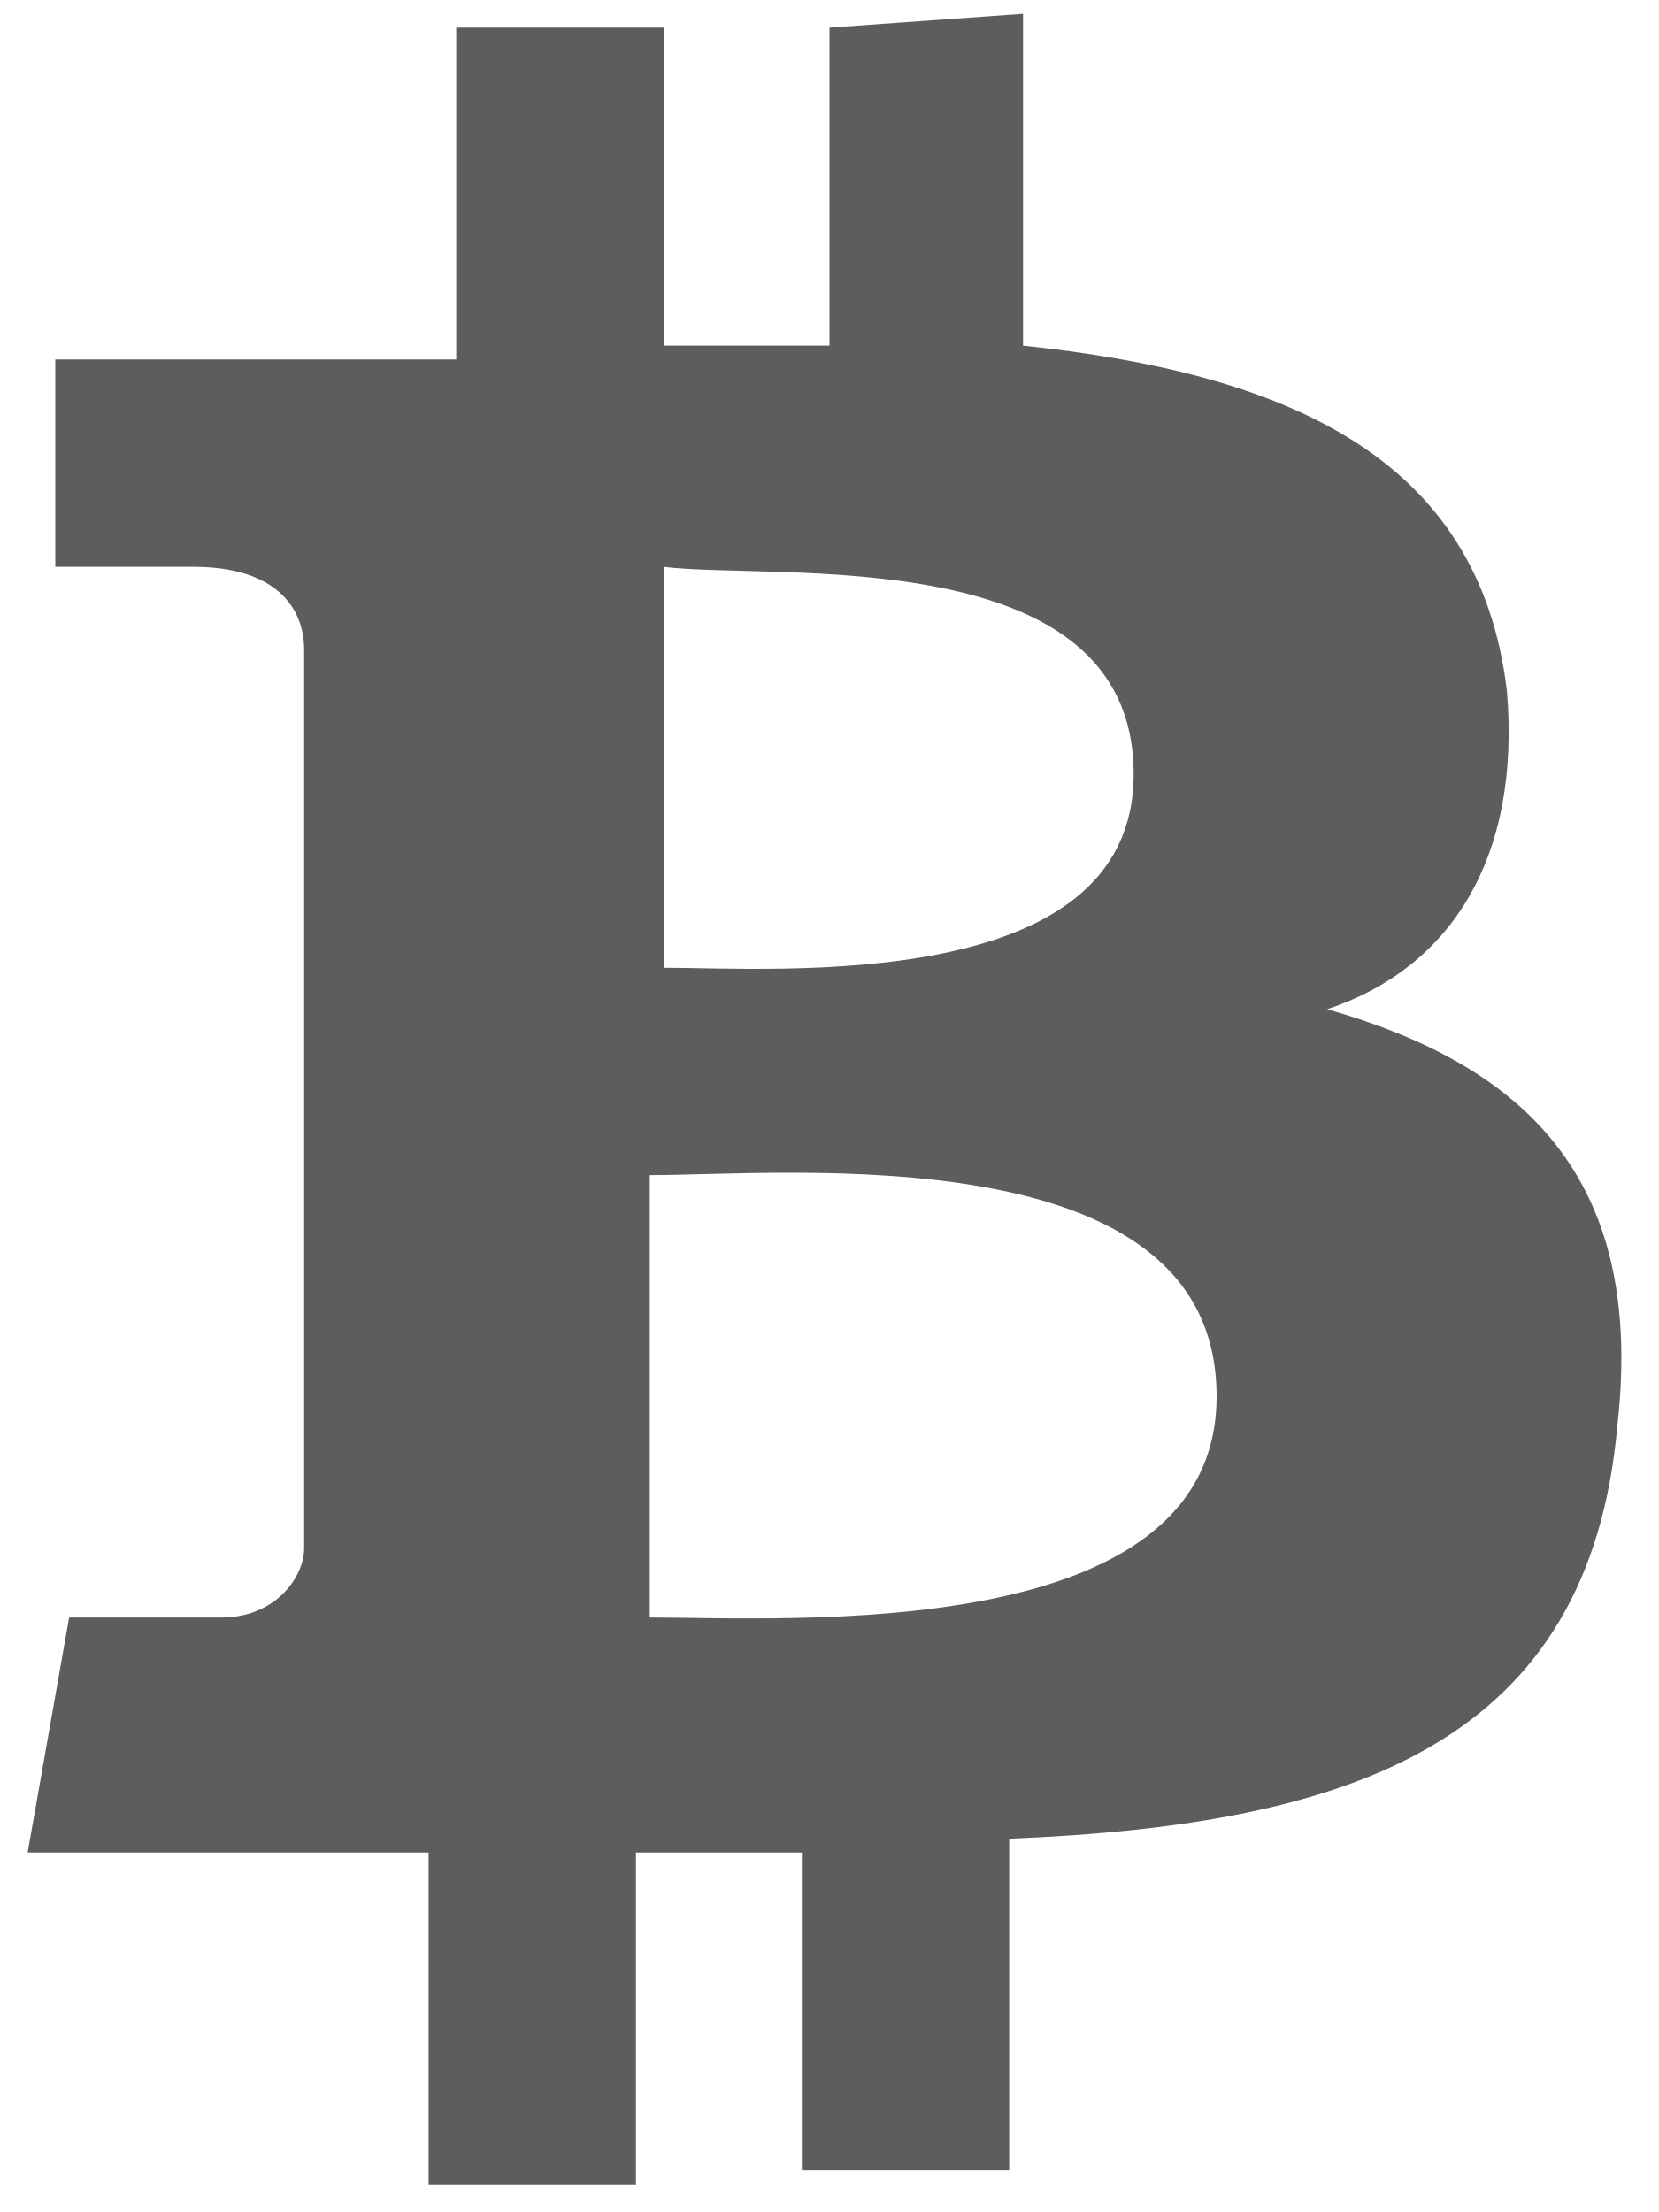
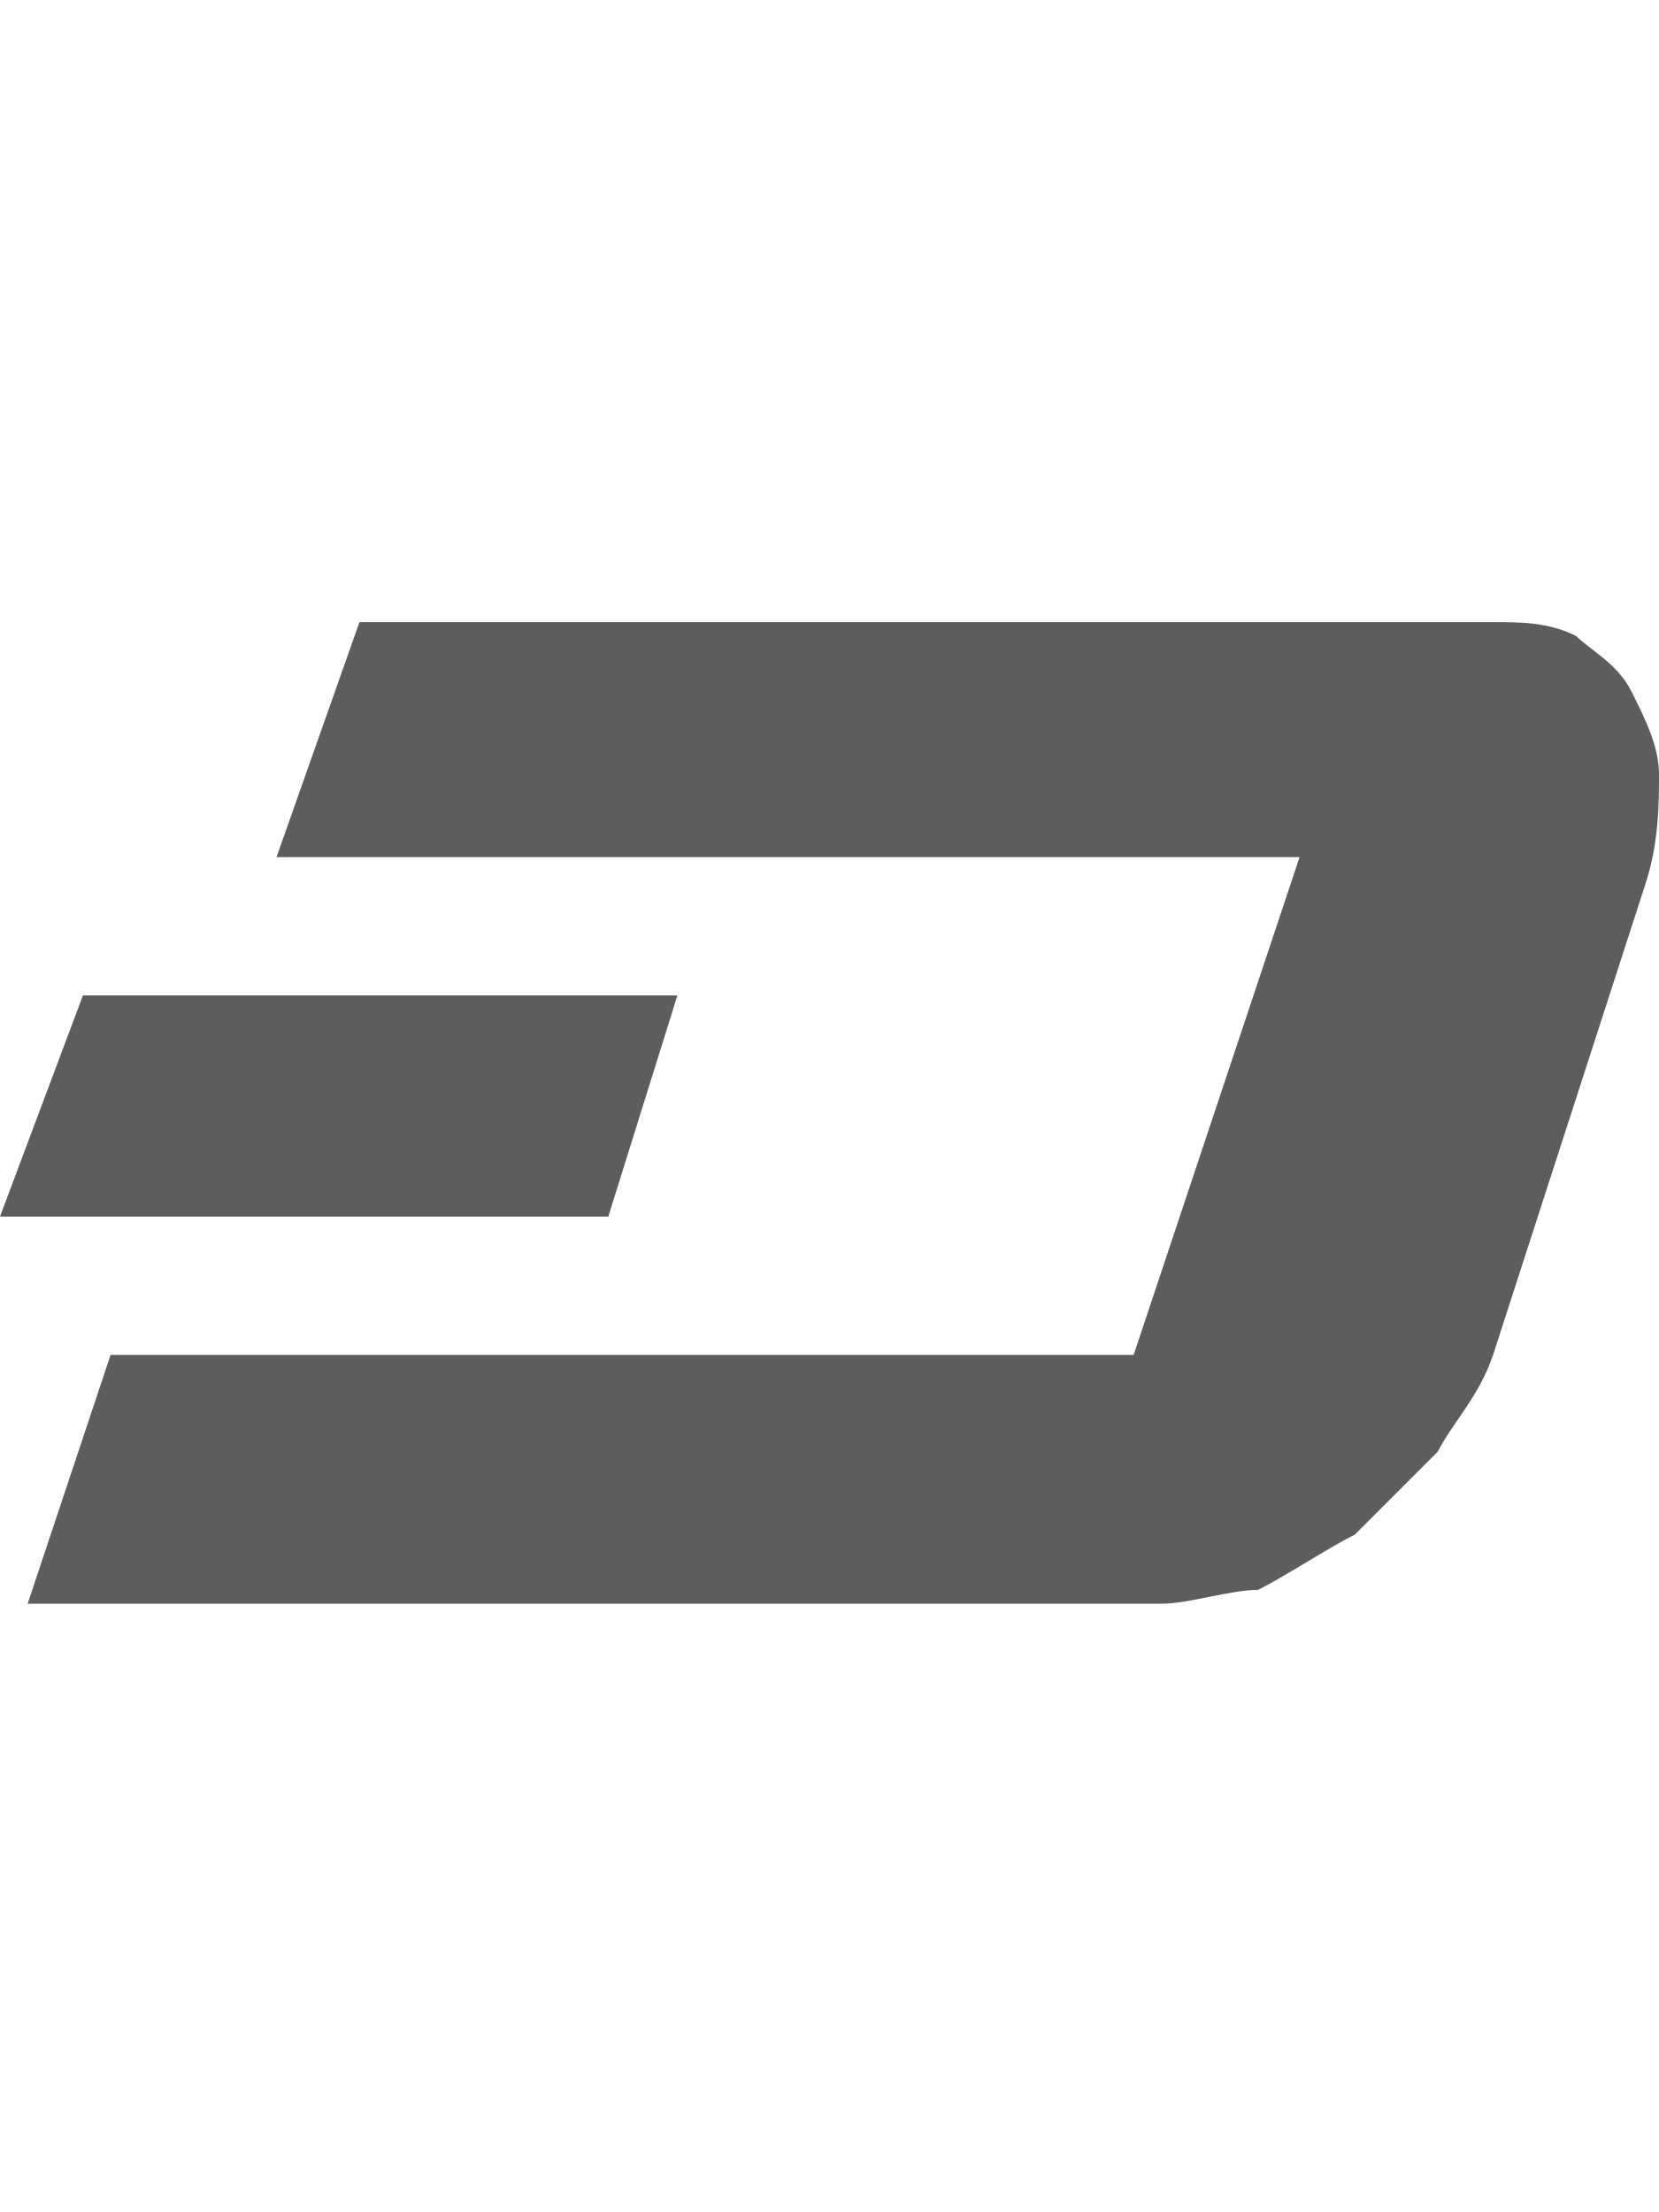
<svg xmlns="http://www.w3.org/2000/svg" version="1.1" id="Bitcoin_Symbol" x="0px" y="0px" viewBox="0 0 12 16" style="enable-background:new 0 0 12 16;" xml:space="preserve">
  <style type="text/css">
	.st0{fill:#5D5D5D;}
</style>
-   <path class="st0" d="M7.4,2.5l0-2.4L6,0.2l0,2.3c-0.4,0-0.8,0-1.2,0l0-2.3l-1.5,0l0,2.4c-0.3,0-0.6,0-0.9,0l-2,0l0,1.5  c0,0,1.1,0,1,0c0.6,0,0.8,0.3,0.8,0.6l0,6.5c0,0.2-0.2,0.5-0.6,0.5c0,0-1.1,0-1.1,0l-0.3,1.7l1.9,0c0.4,0,0.7,0,1,0l0,2.4l1.5,0  l0-2.4c0.4,0,0.8,0,1.2,0l0,2.3l1.5,0l0-2.4c2.5-0.1,4.2-0.7,4.4-3c0.2-1.8-0.7-2.6-2.1-3C10.5,7,11,6.2,10.9,5  C10.7,3.3,9.3,2.7,7.4,2.5z M8.8,10.1c0,1.8-3.1,1.6-4.1,1.6l0-3.2C5.7,8.5,8.8,8.2,8.8,10.1L8.8,10.1z M8.2,5.6  c0,1.6-2.6,1.4-3.4,1.4l0-2.9C5.6,4.2,8.2,3.9,8.2,5.6L8.2,5.6z" />
+   <g>
+     <path id="D" class="st0" d="M12,5.6c0-0.2-0.1-0.4-0.2-0.6c-0.1-0.2-0.3-0.3-0.4-0.4c-0.2-0.1-0.4-0.1-0.6-0.1H2.6L2,6.2h7.4   L8.2,9.8H0.8l-0.6,1.8h8.2c0.2,0,0.5-0.1,0.7-0.1c0.2-0.1,0.5-0.3,0.7-0.4c0.2-0.2,0.4-0.4,0.6-0.6c0.1-0.2,0.3-0.4,0.4-0.7   l1.1-3.4C12,6.1,12,5.8,12,5.6L12,5.6z" />
+     <path id="_-" class="st0" d="M4.9,7.2H0.6L0,8.8h4.4L4.9,7.2z" />
+   </g>
</svg>
